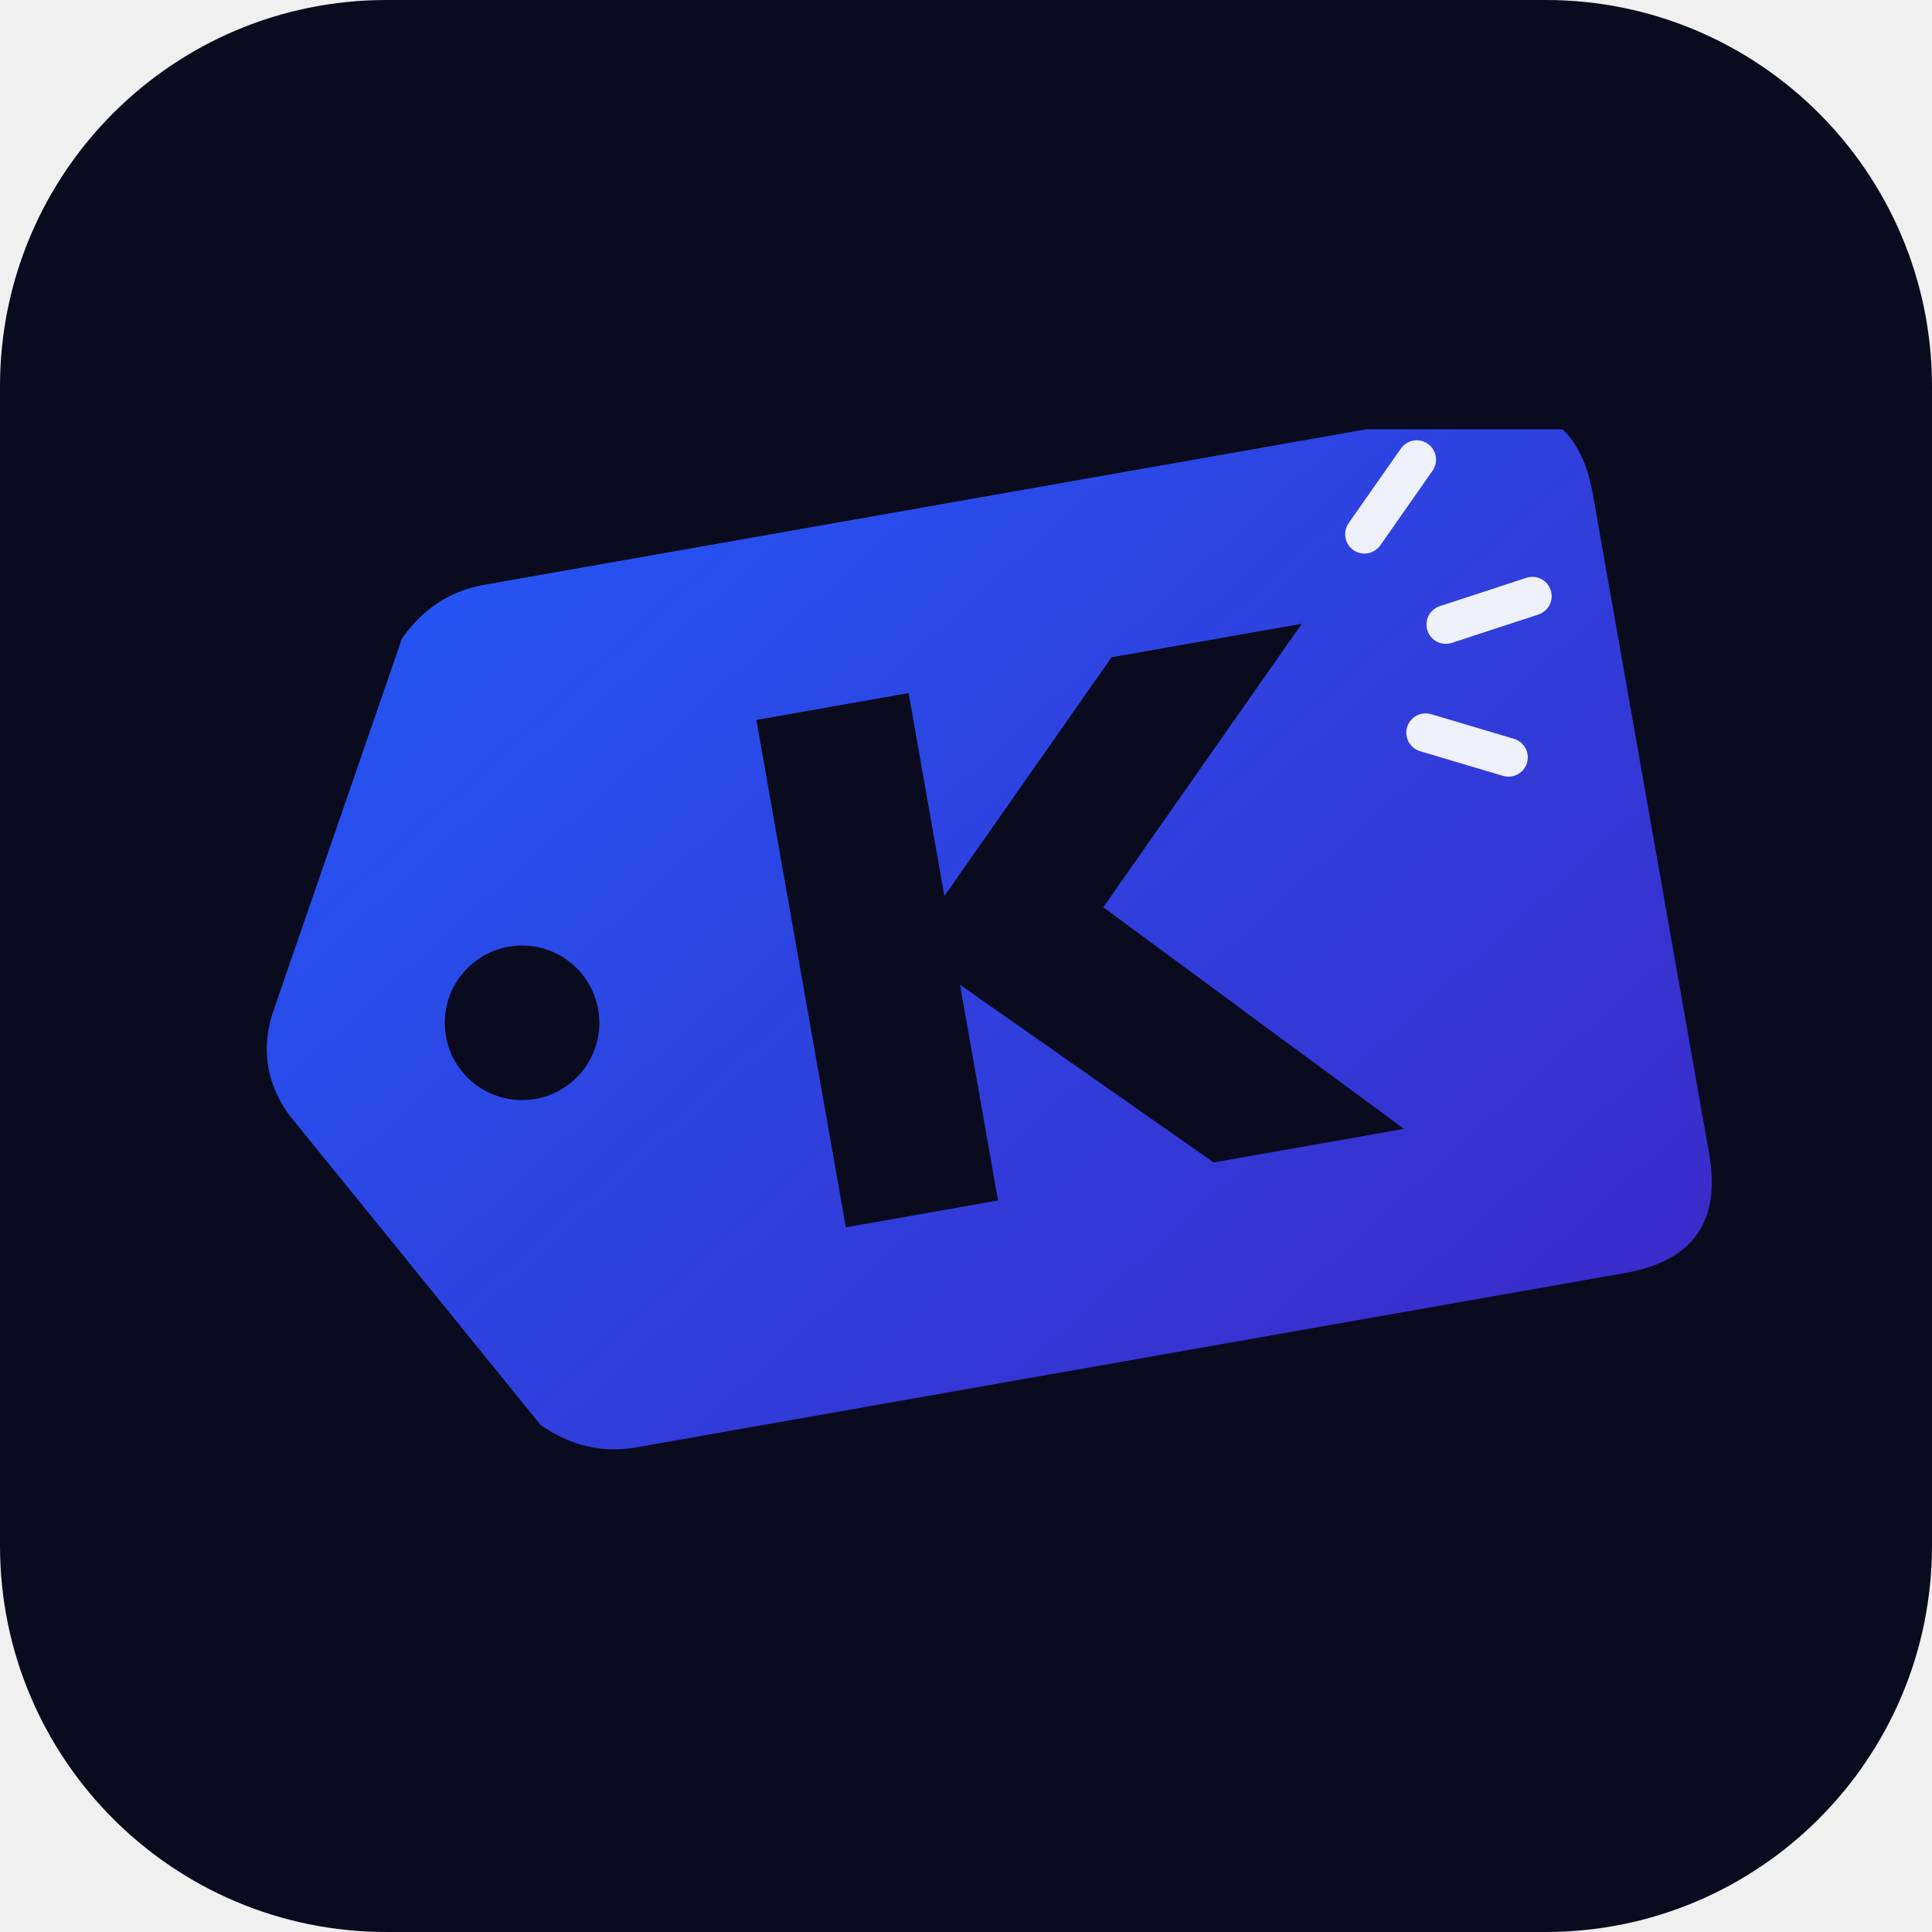
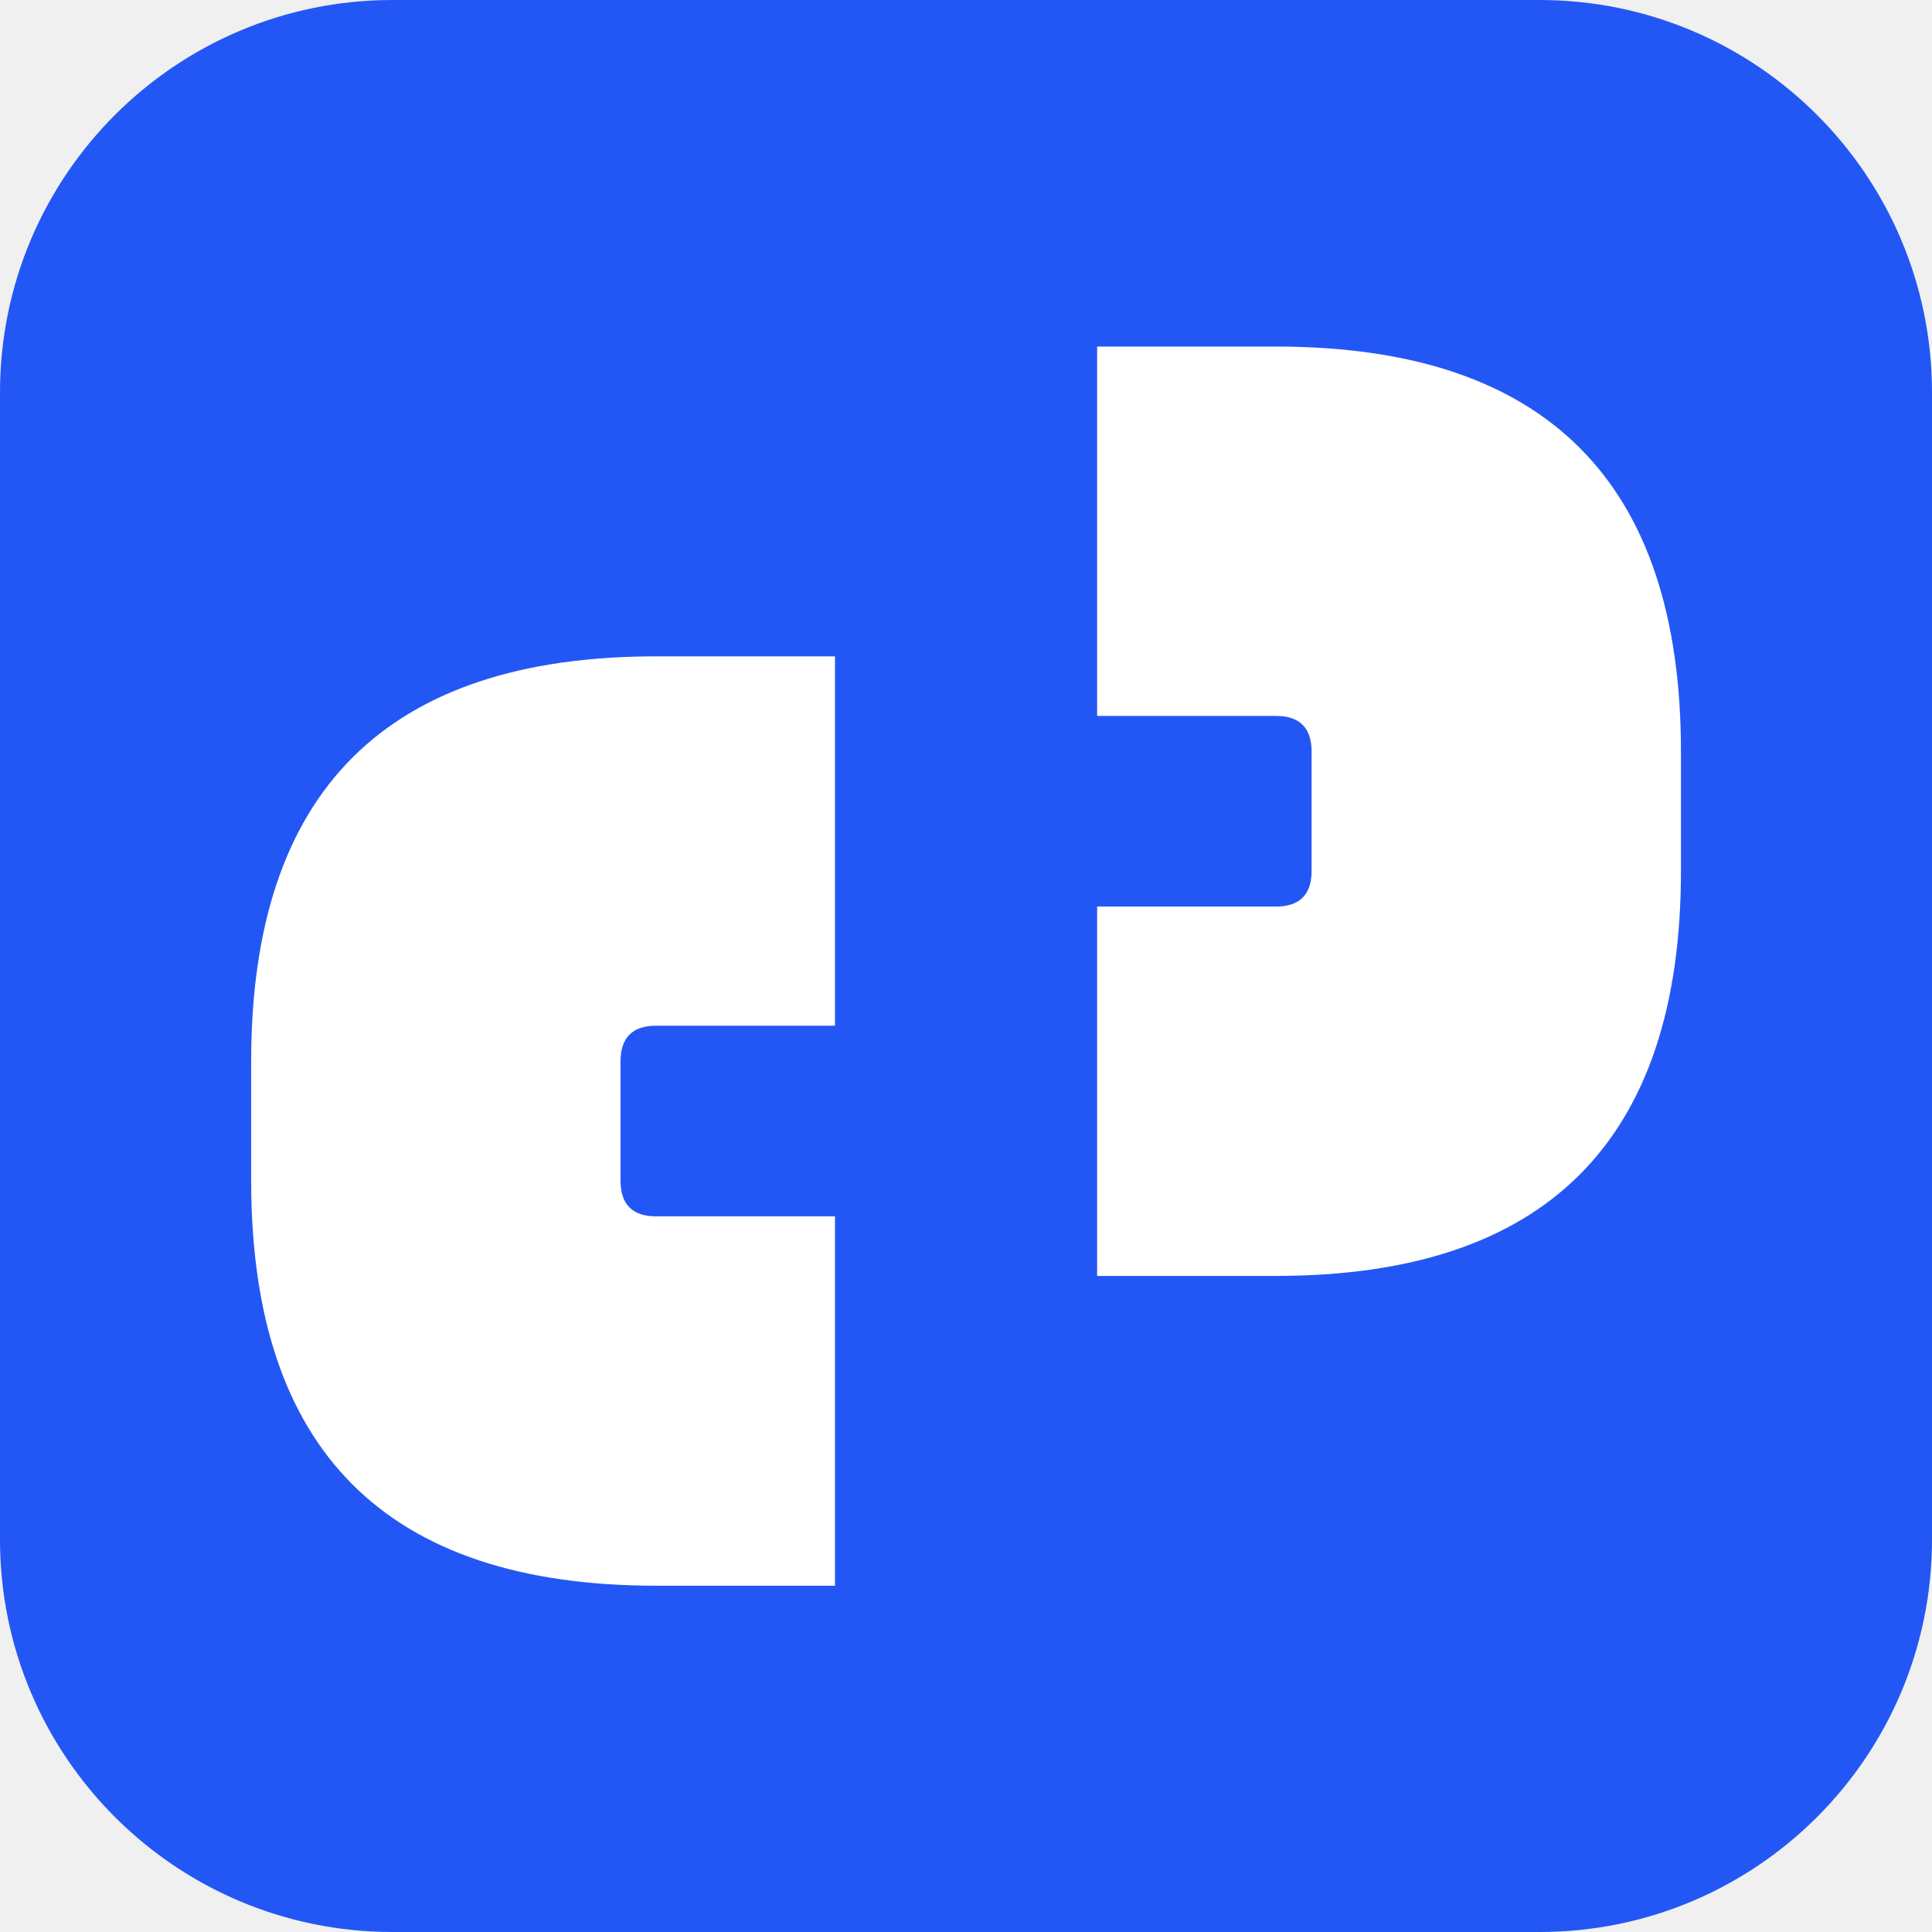
- <svg xmlns="http://www.w3.org/2000/svg" width="180" height="180" viewBox="0 0 180 180">
-   <defs>
-     <pattern id="d" width="12" height="12" patternUnits="userSpaceOnUse">
-       <circle cx="2" cy="2" r="1.2" fill="#2357F5" opacity=".28" />
-     </pattern>
-   </defs>
-   <rect width="180" height="180" rx="36" fill="#0A0B1E" />
-   <svg x="18" y="40" width="144" height="96" viewBox="0 0 120 80">
+ <svg xmlns="http://www.w3.org/2000/svg" viewBox="0 0 64 64" width="64" height="64">
+   <rect width="64" height="64" rx="13" fill="#2357F5" />
+   <g transform="translate(8.32 11.48) scale(0.3947)">
    <defs>
-       <linearGradient id="kb-grad" x1="0%" y1="0%" x2="100%" y2="100%">
-         <stop offset="0%" stop-color="#2357F5" />
-         <stop offset="100%" stop-color="#3A2BC9" />
-       </linearGradient>
+       <clipPath id="ol27">
+         <rect x="-5" y="-5" width="54.00" height="114" />
+       </clipPath>
+       <clipPath id="or27">
+         <rect x="71.00" y="-5" width="54.00" height="114" />
+       </clipPath>
    </defs>
-     <g transform="rotate(-10 60 40)">
-       <path d="M28,6 H106 Q114,6 114,14 V66 Q114,74 106,74 H28 Q24,74 21,71 L6,44 Q4,40 6,36 L21,9 Q24,6 28,6 Z" fill="url(#kb-grad)" />
-       <circle cx="25" cy="40" r="6" fill="#0A0B1E" />
-       <path d="M47,20 H59 V36 L75,20 H90 L71,39 L91,60 H76 L59,43 V60 H47 Z" fill="#0A0B1E" />
-       <path d="M96,14 L101,9 M101,22 L108,21 M98,30 L104,33" stroke="#F8FAFC" stroke-width="3" stroke-linecap="round" opacity=".95" />
-     </g>
-   </svg>
+     <path d="M34.00 26.00 H86.00 Q120.00 26.00 120.00 60.00 V70.00 Q120.00 104.00 86.00 104.00 H34.00 Q0.00 104.00 0.00 70.00 V60.00 Q0.00 26.00 34.00 26.00 Z M34.00 57.00 H86.00 Q89.00 57.00 89.00 60.00 V70.00 Q89.00 73.00 86.00 73.00 H34.00 Q31.00 73.00 31.00 70.00 V60.00 Q31.00 57.00 34.00 57.00 Z" fill="#FFFFFF" fill-rule="evenodd" clip-path="url(#ol27)" />
+     <path d="M34.00 0.00 H86.00 Q120.00 0.00 120.00 34.00 V44.00 Q120.00 78.00 86.00 78.00 H34.00 Q0.00 78.00 0.00 44.00 V34.00 Q0.00 0.00 34.00 0.00 Z M34.00 31.00 H86.00 Q89.00 31.00 89.00 34.00 V44.00 Q89.00 47.00 86.00 47.00 H34.00 Q31.00 47.00 31.00 44.00 V34.00 Q31.00 31.00 34.00 31.00 Z" fill="#FFFFFF" fill-rule="evenodd" clip-path="url(#or27)" />
+   </g>
</svg>
